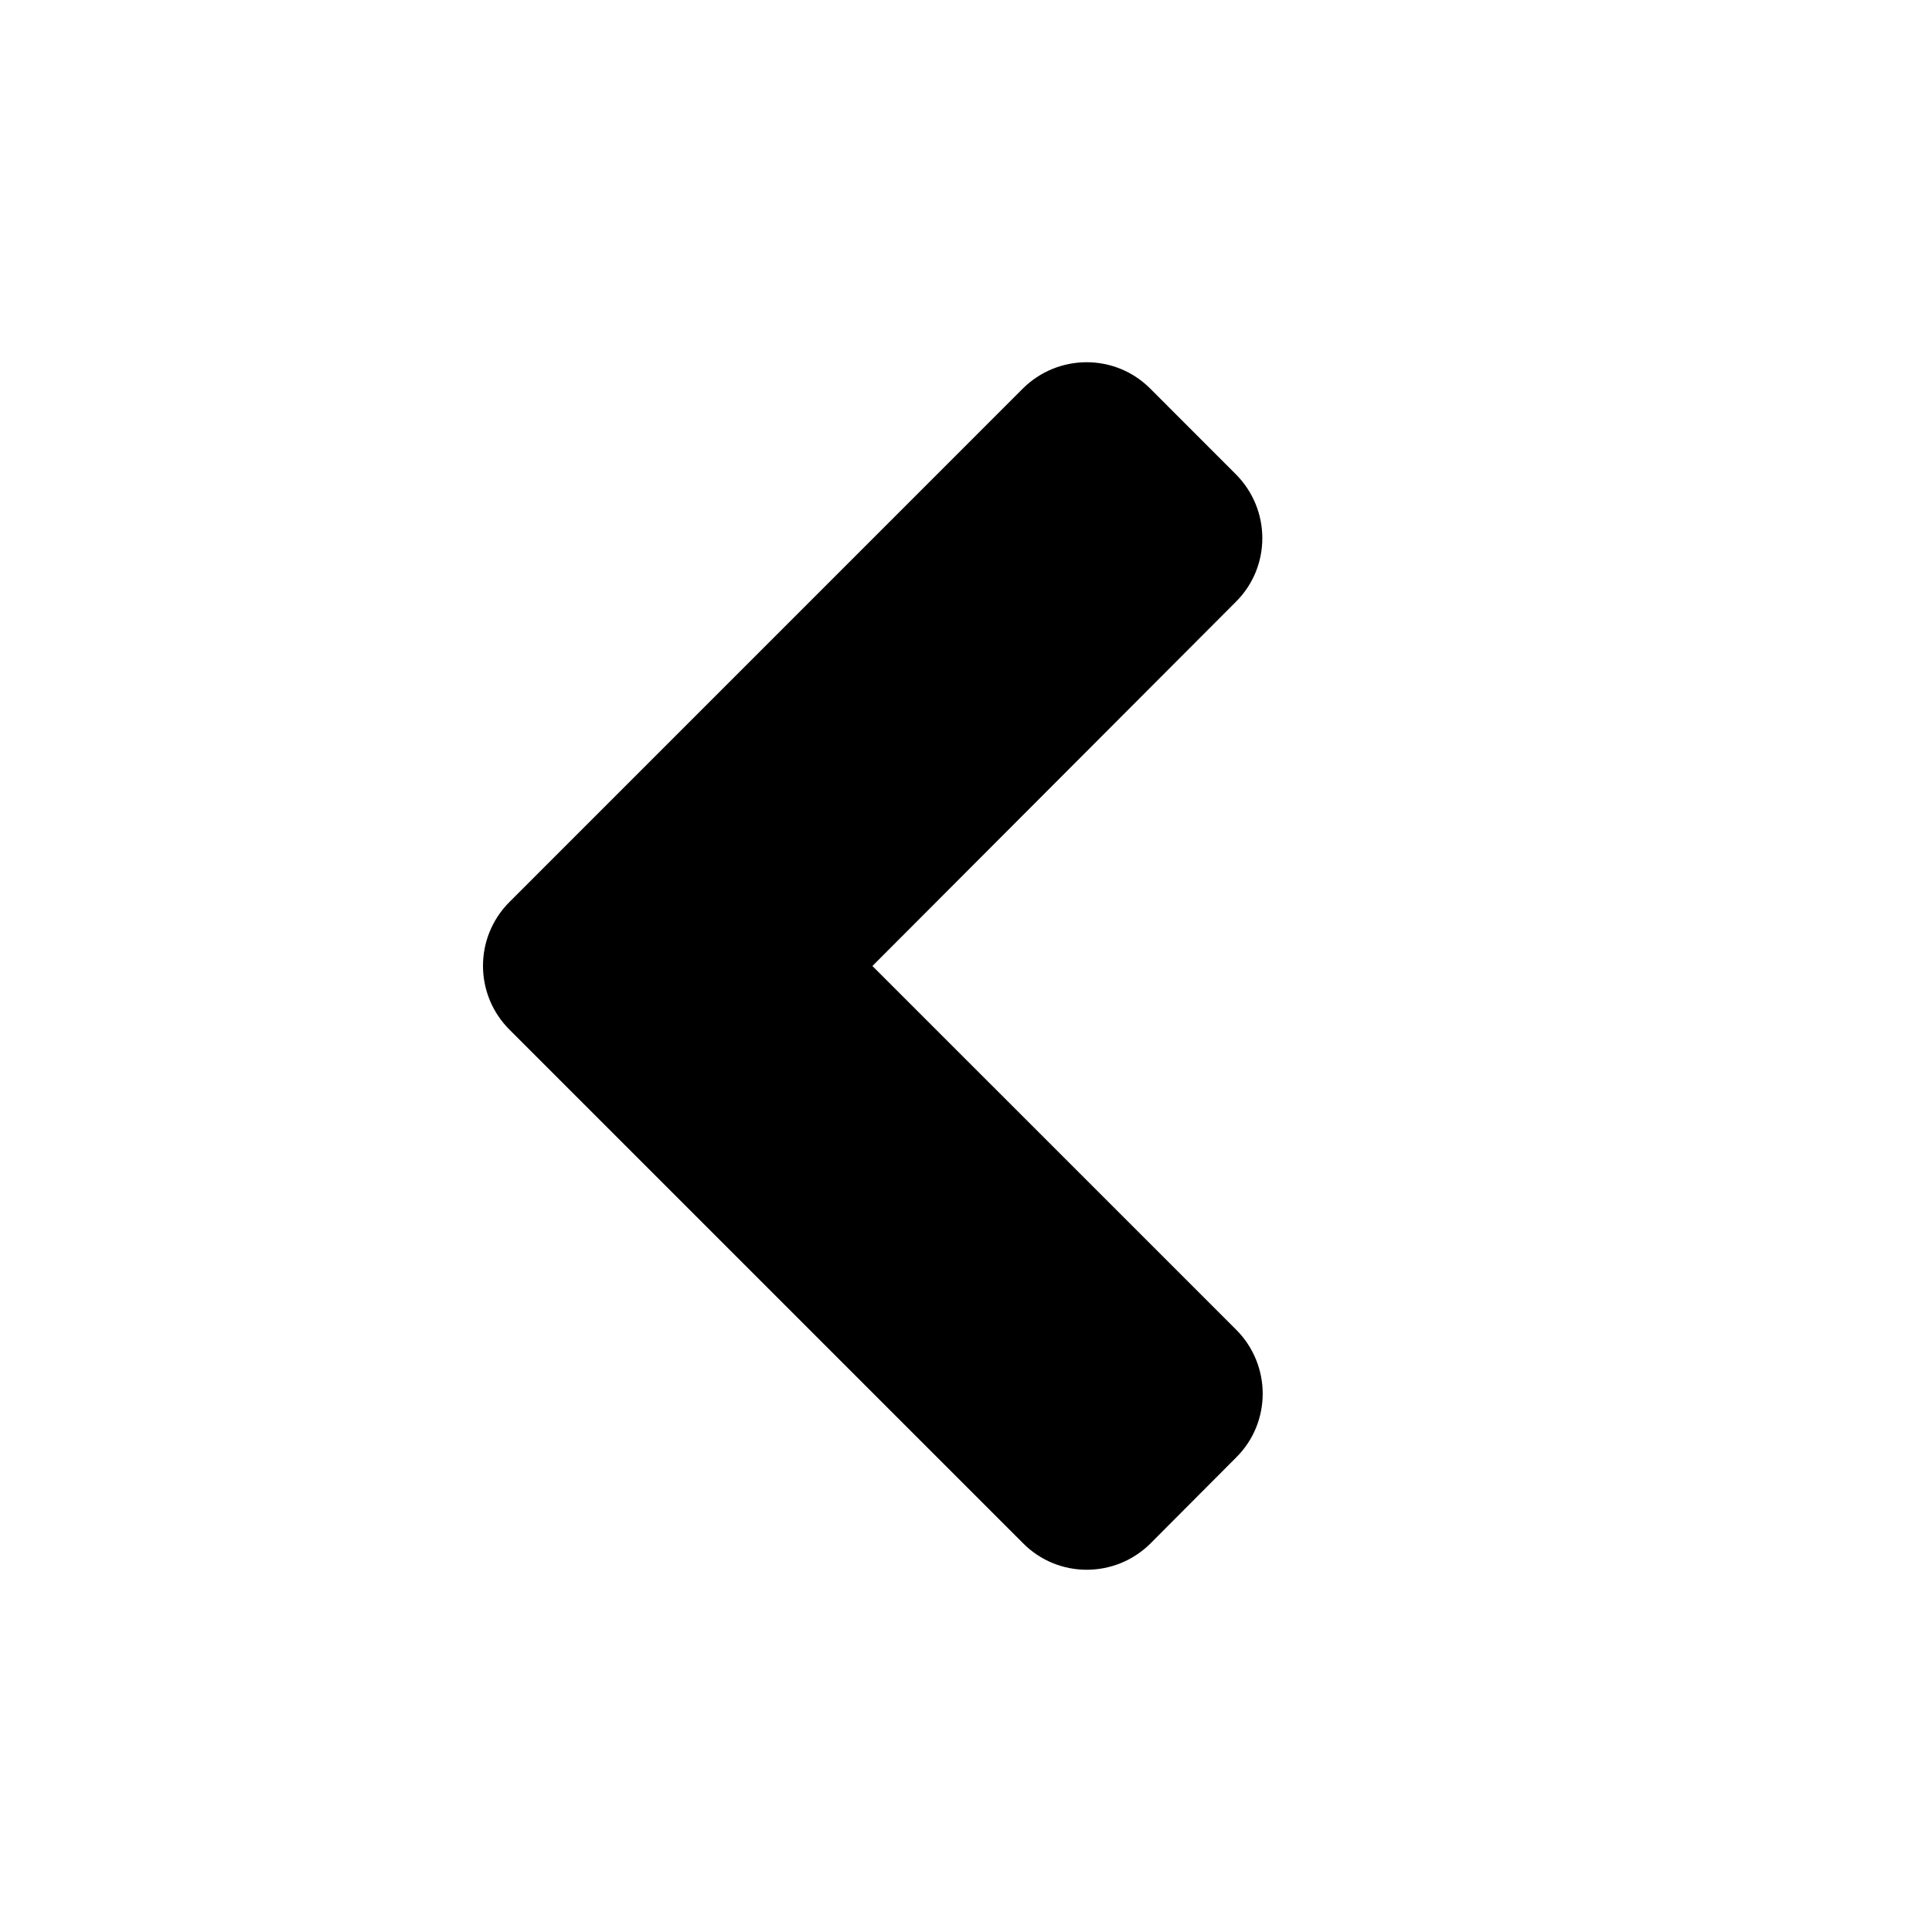
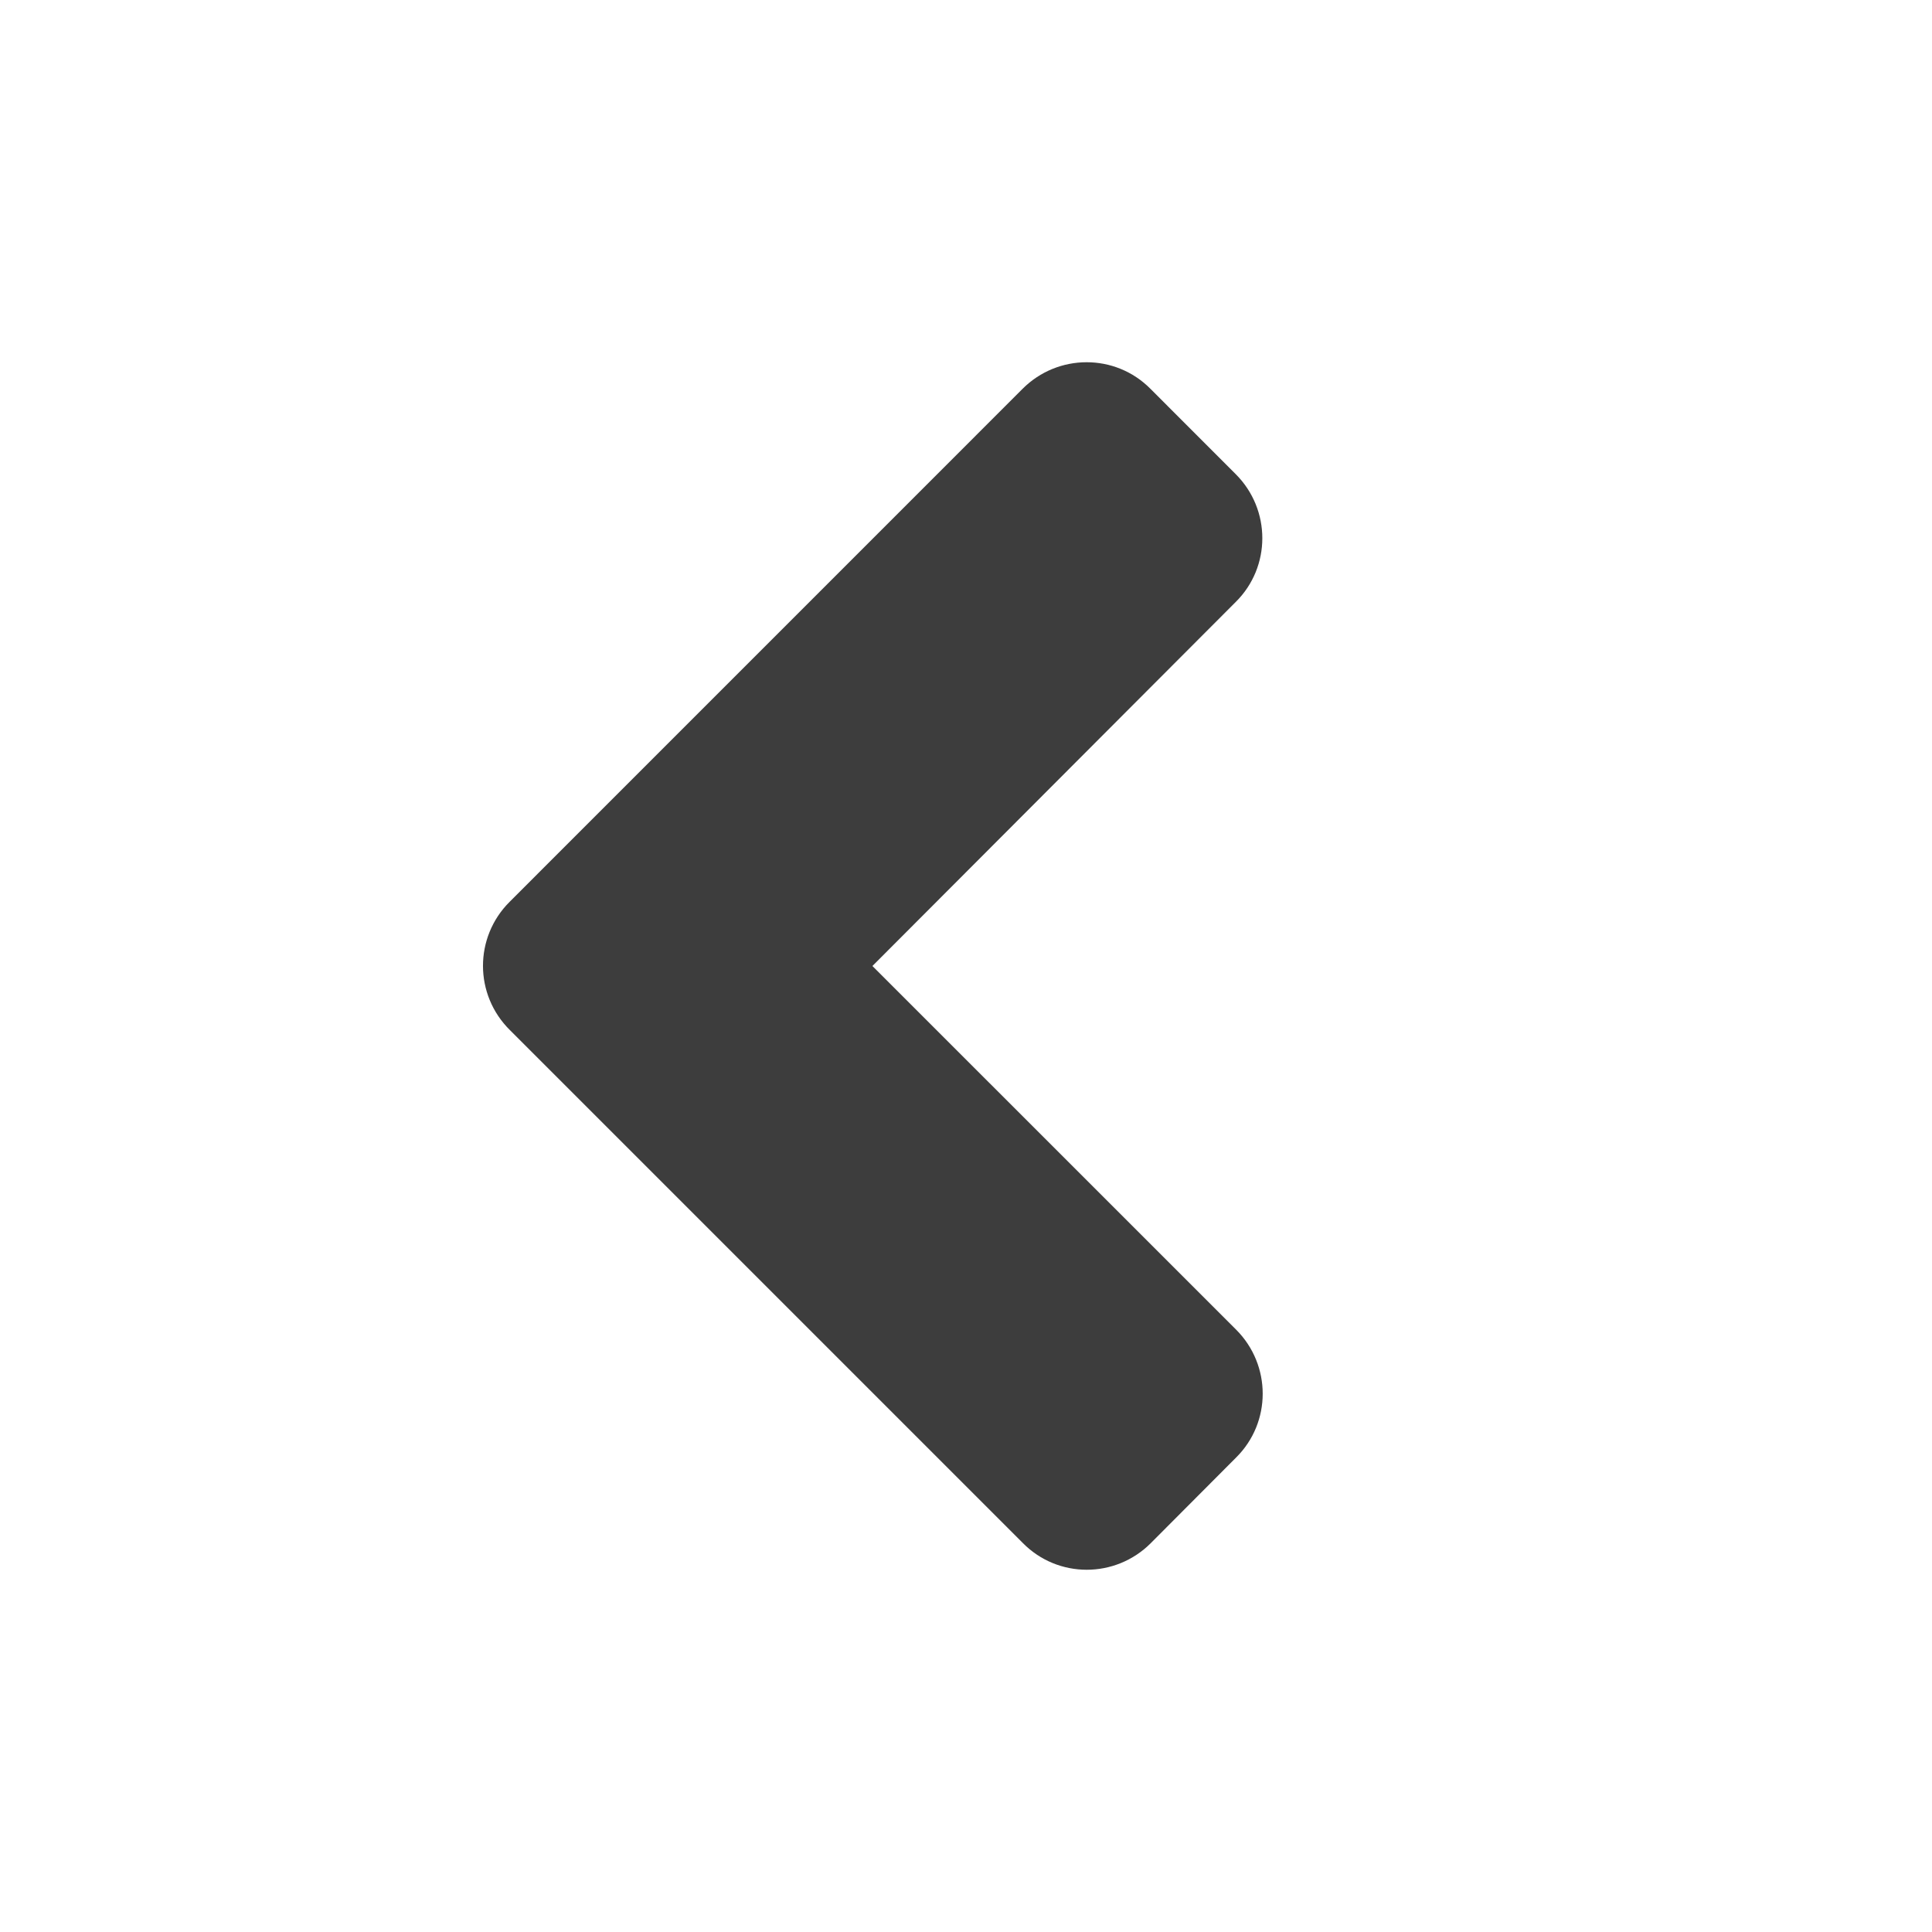
<svg xmlns="http://www.w3.org/2000/svg" width="32" height="32" viewBox="0 0 32 32" fill="none">
-   <path d="M8.44 14.938L16.937 6.44C17.524 5.853 18.474 5.853 19.055 6.44L20.467 7.853C21.055 8.44 21.055 9.39 20.467 9.971L14.45 16L20.474 22.023C21.061 22.61 21.061 23.56 20.474 24.141L19.061 25.559C18.474 26.147 17.524 26.147 16.943 25.559L8.446 17.062C7.852 16.475 7.852 15.525 8.44 14.938Z" fill="black" />
+   <path d="M8.44 14.938L16.937 6.44C17.524 5.853 18.474 5.853 19.055 6.44L20.467 7.853C21.055 8.44 21.055 9.39 20.467 9.971L14.45 16L20.474 22.023C21.061 22.61 21.061 23.56 20.474 24.141L19.061 25.559C18.474 26.147 17.524 26.147 16.943 25.559L8.446 17.062C7.852 16.475 7.852 15.525 8.44 14.938Z" fill="#3d3d3d" />
</svg>
